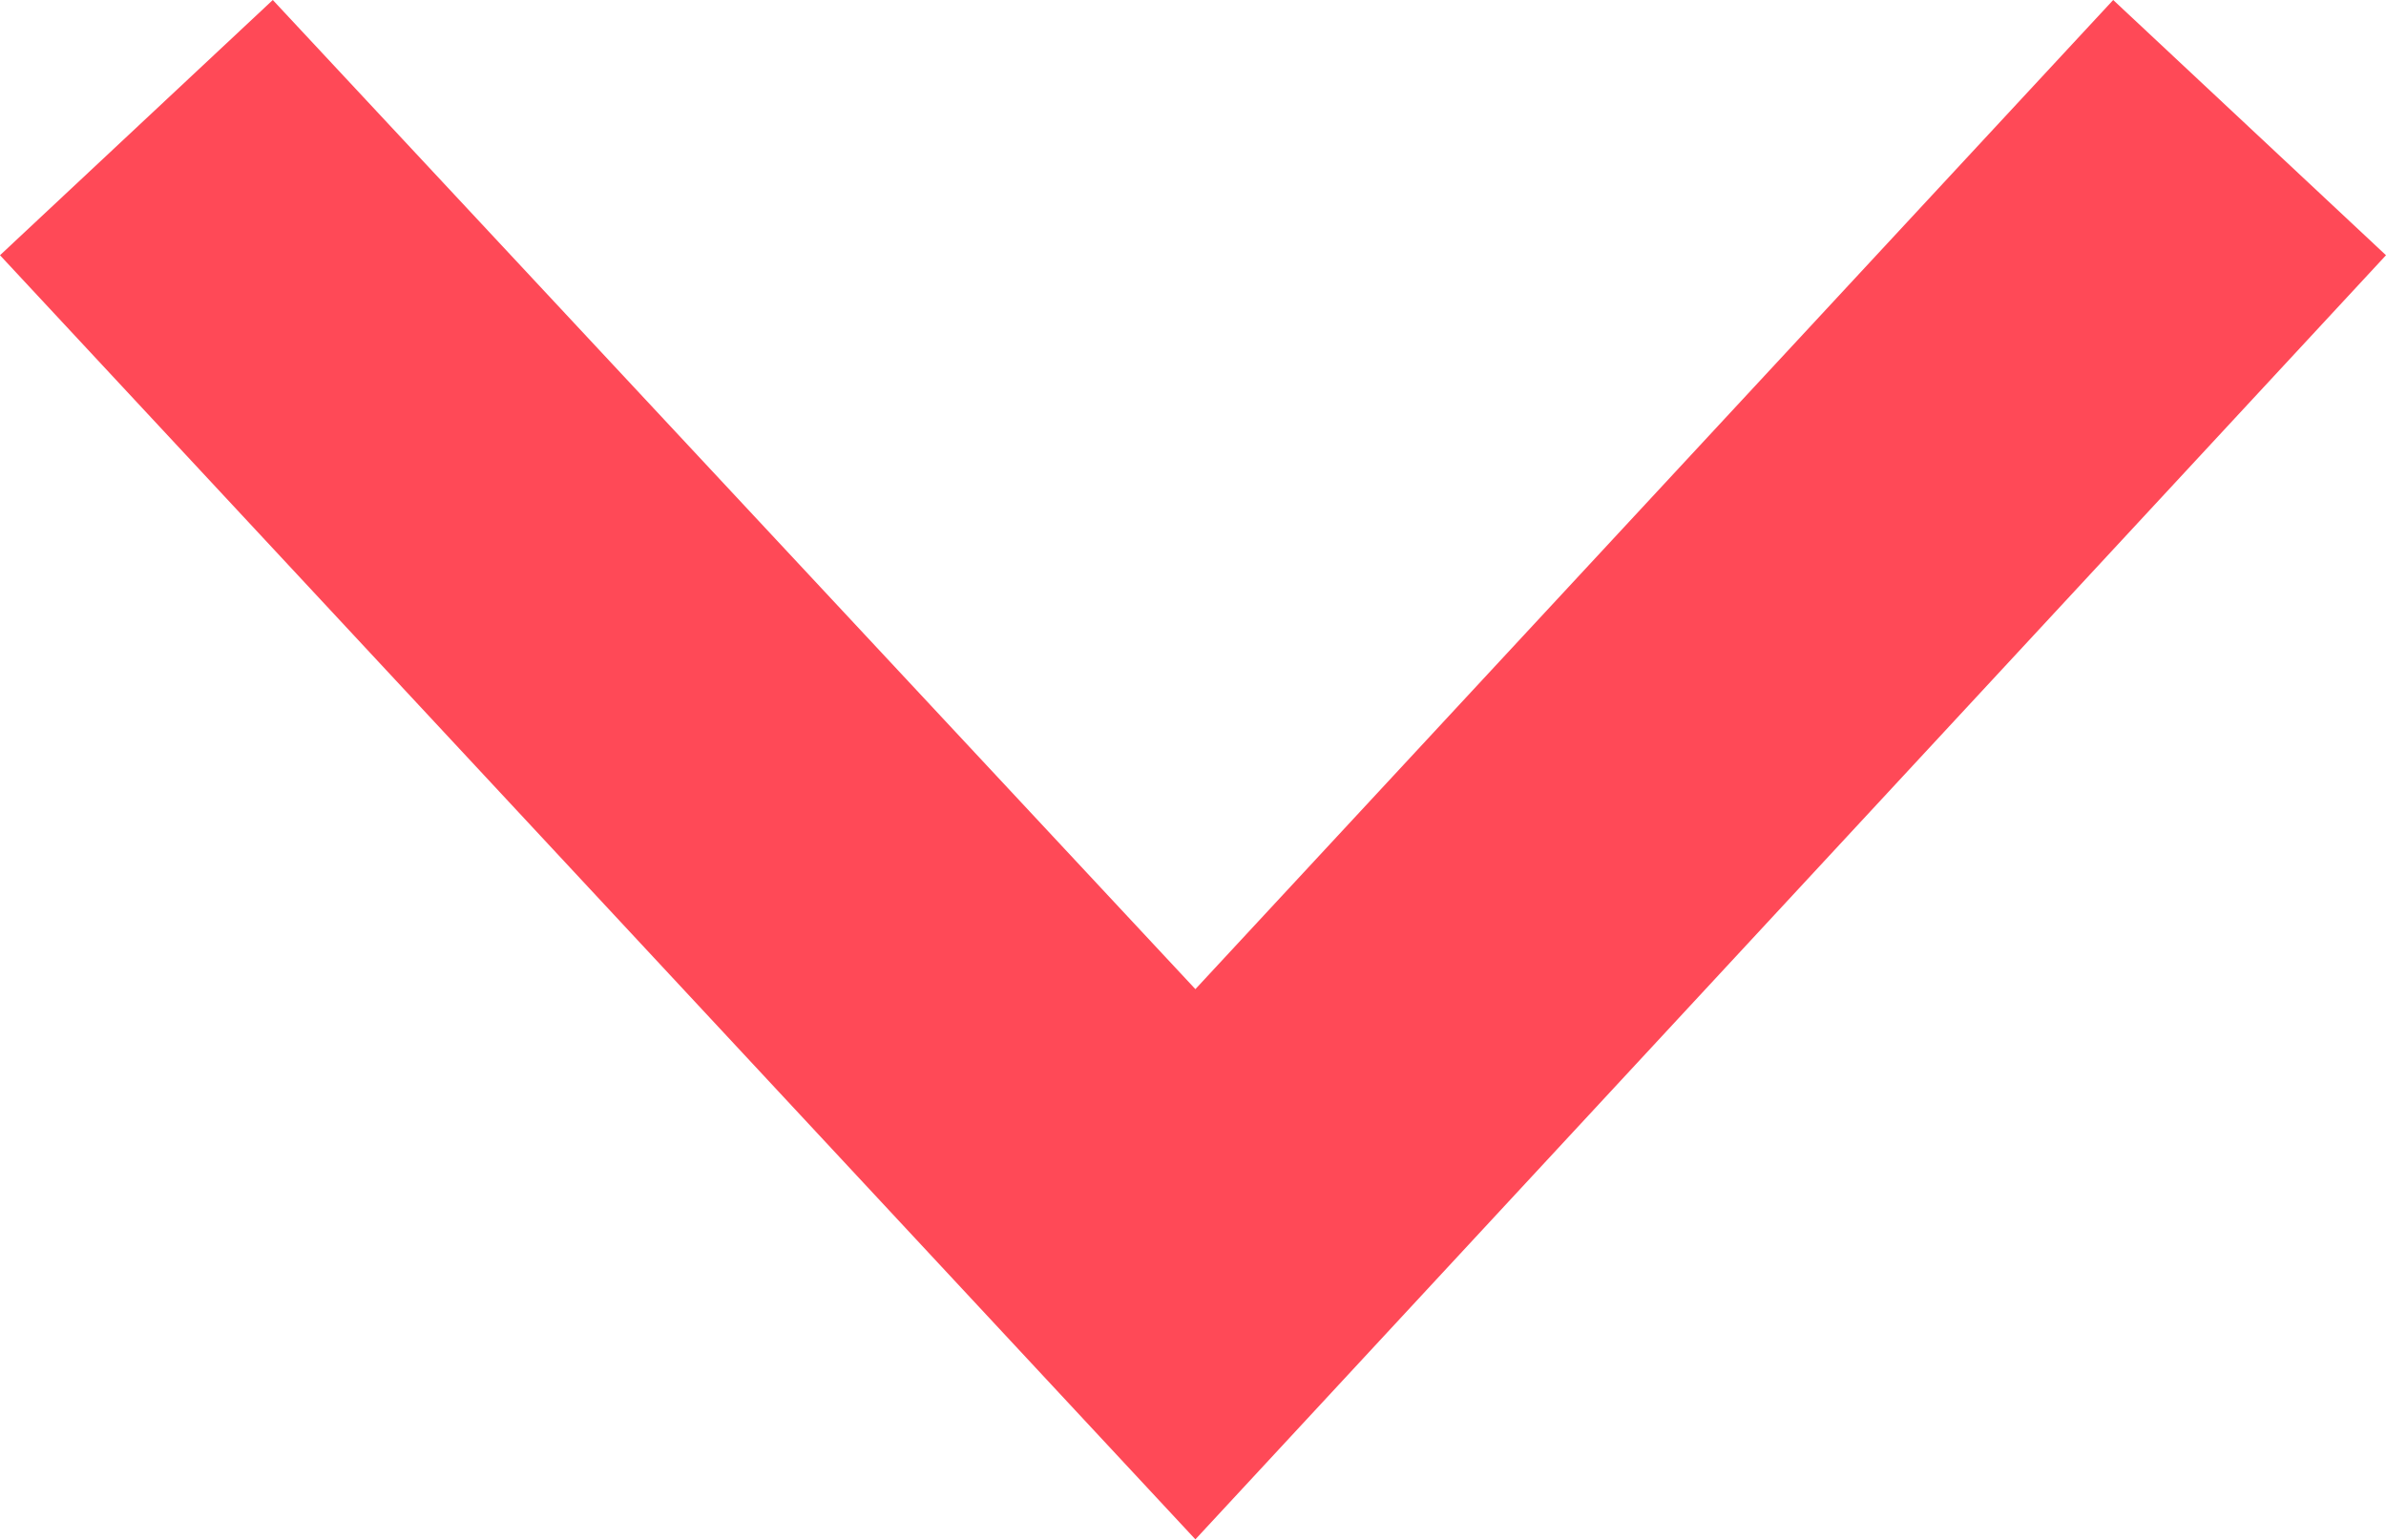
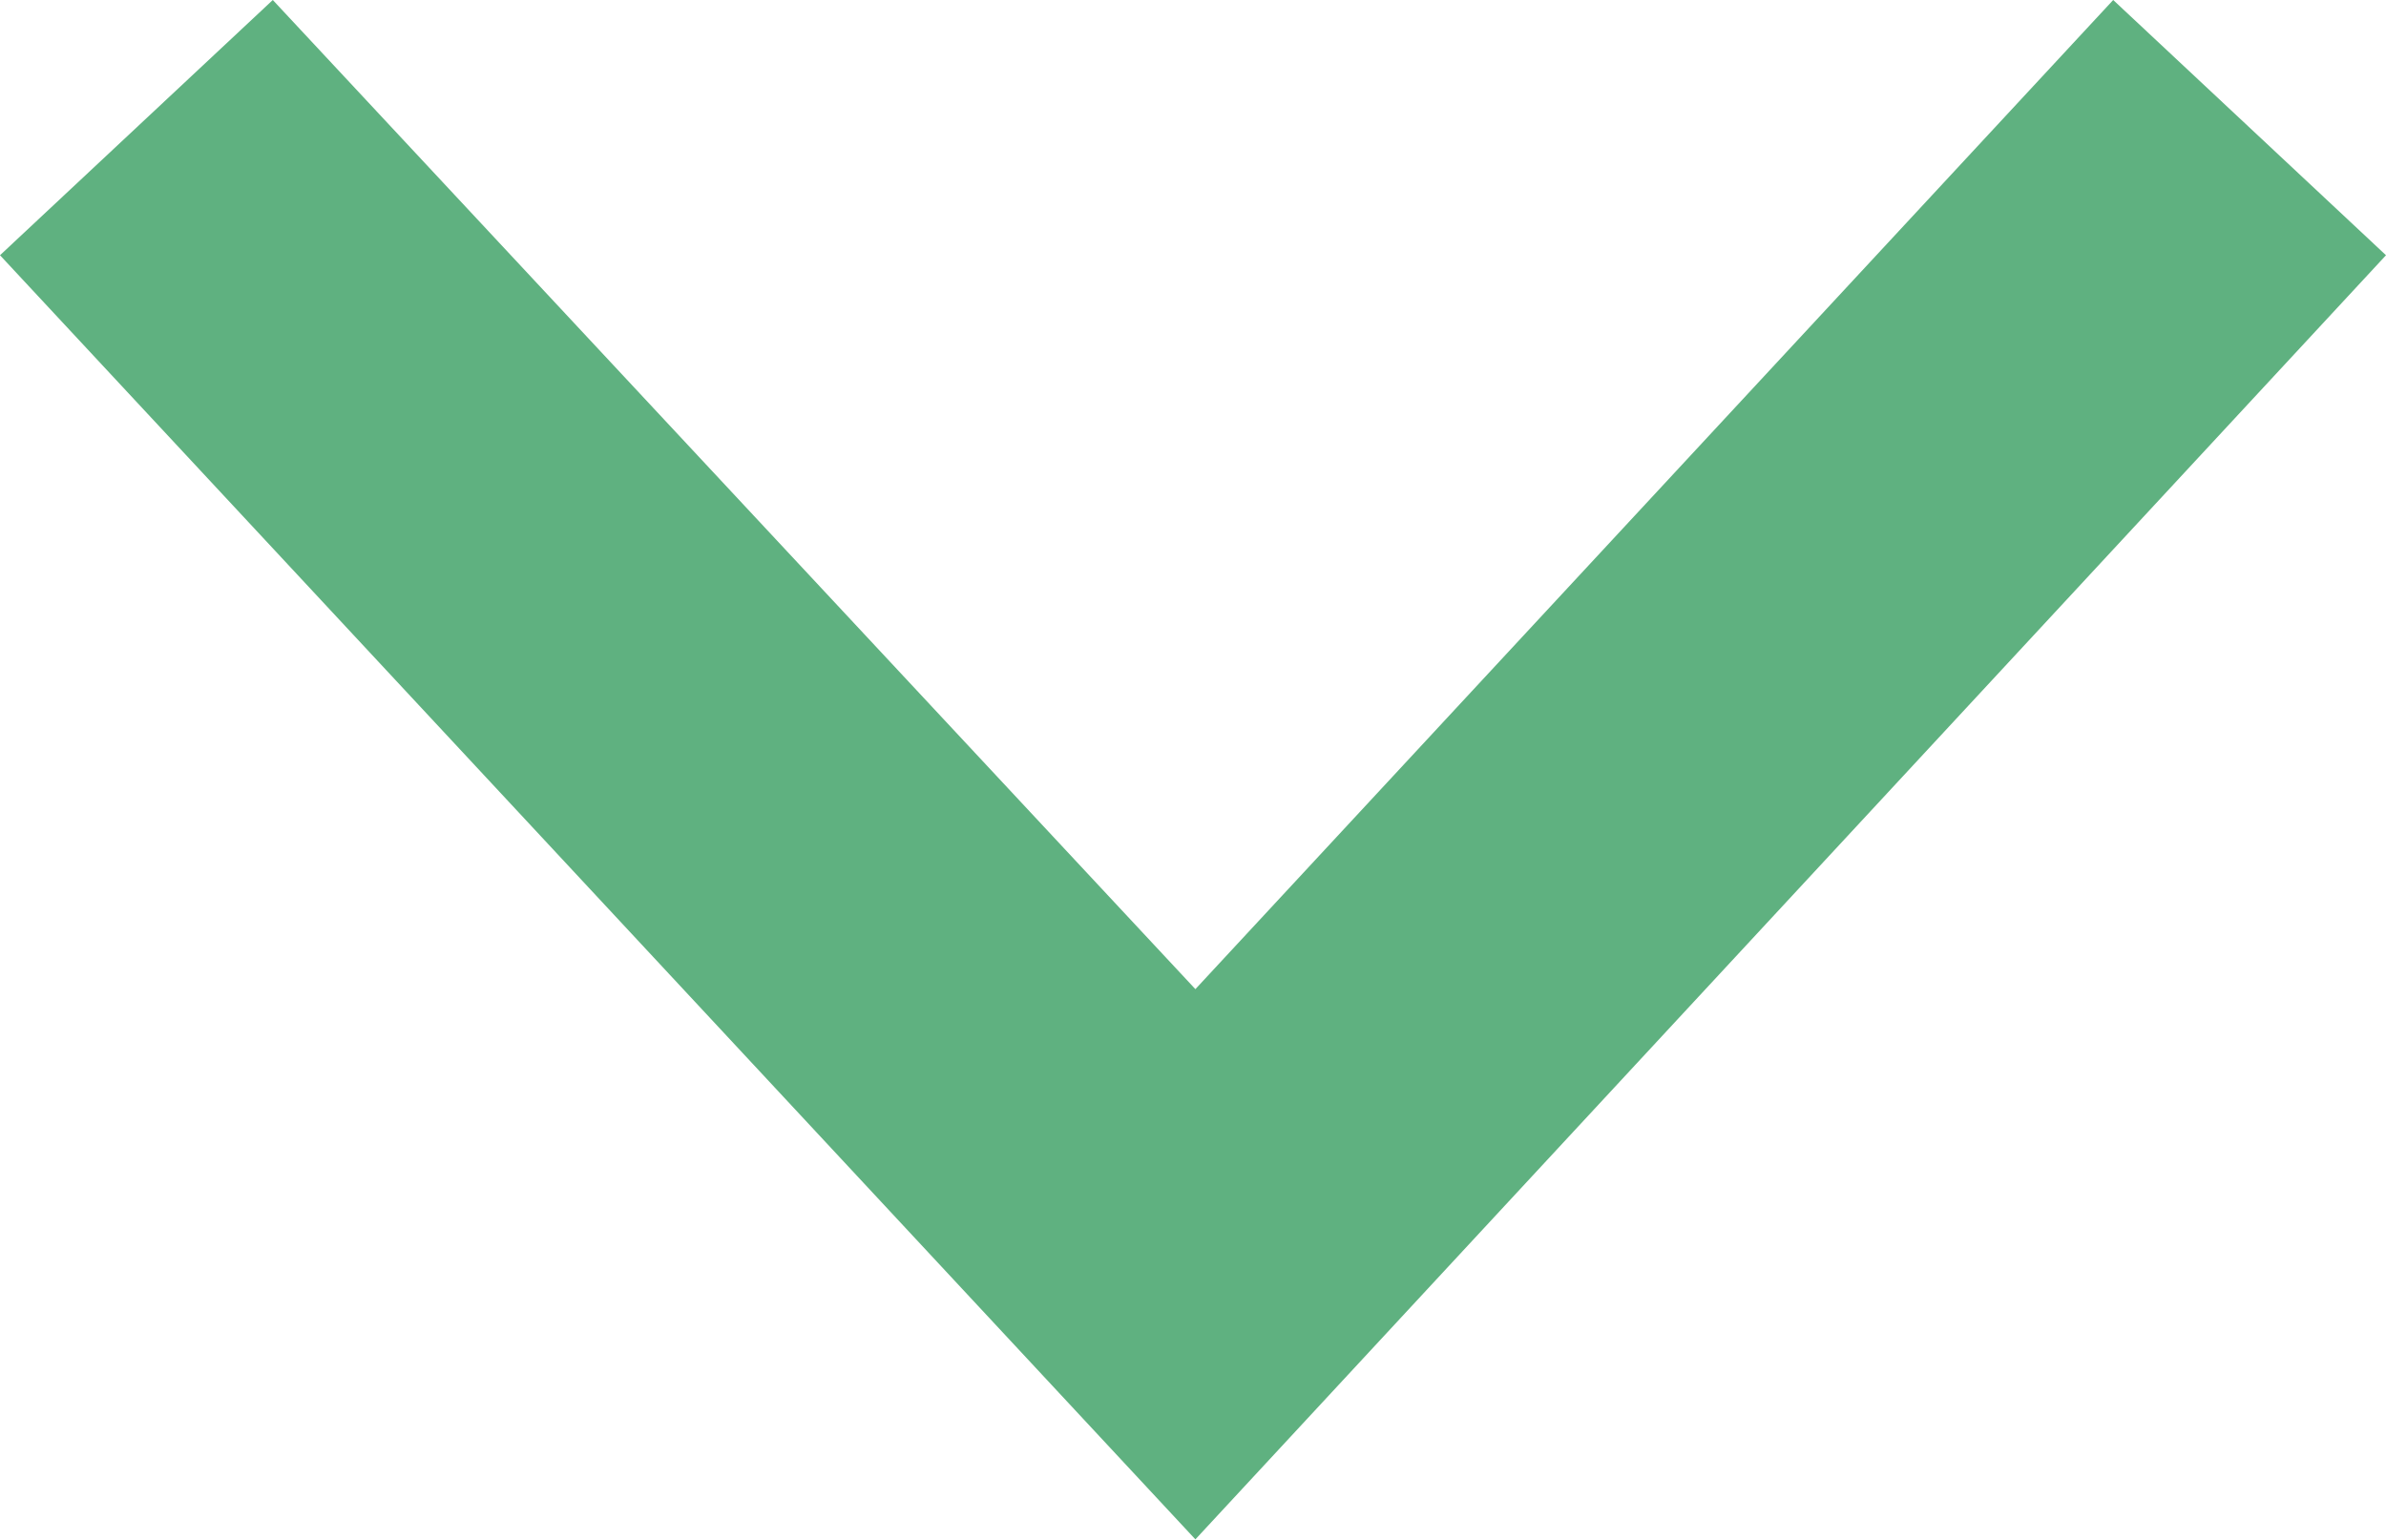
<svg xmlns="http://www.w3.org/2000/svg" version="1.1" id="Слой_1" x="0px" y="0px" viewBox="0 0 300 193.6" style="enable-background:new 0 0 300 193.6;" xml:space="preserve">
  <g>
-     <polygon class="st0" points="0,32.1 34.3,0 150.3,124.4 265.7,0 300,32.1 150.3,193.6" fill="#FF4957" />
+     <polygon class="st0" points="0,32.1 34.3,0 150.3,124.4 265.7,0 300,32.1 150.3,193.6" fill="#5fb180" />
  </g>
</svg>
